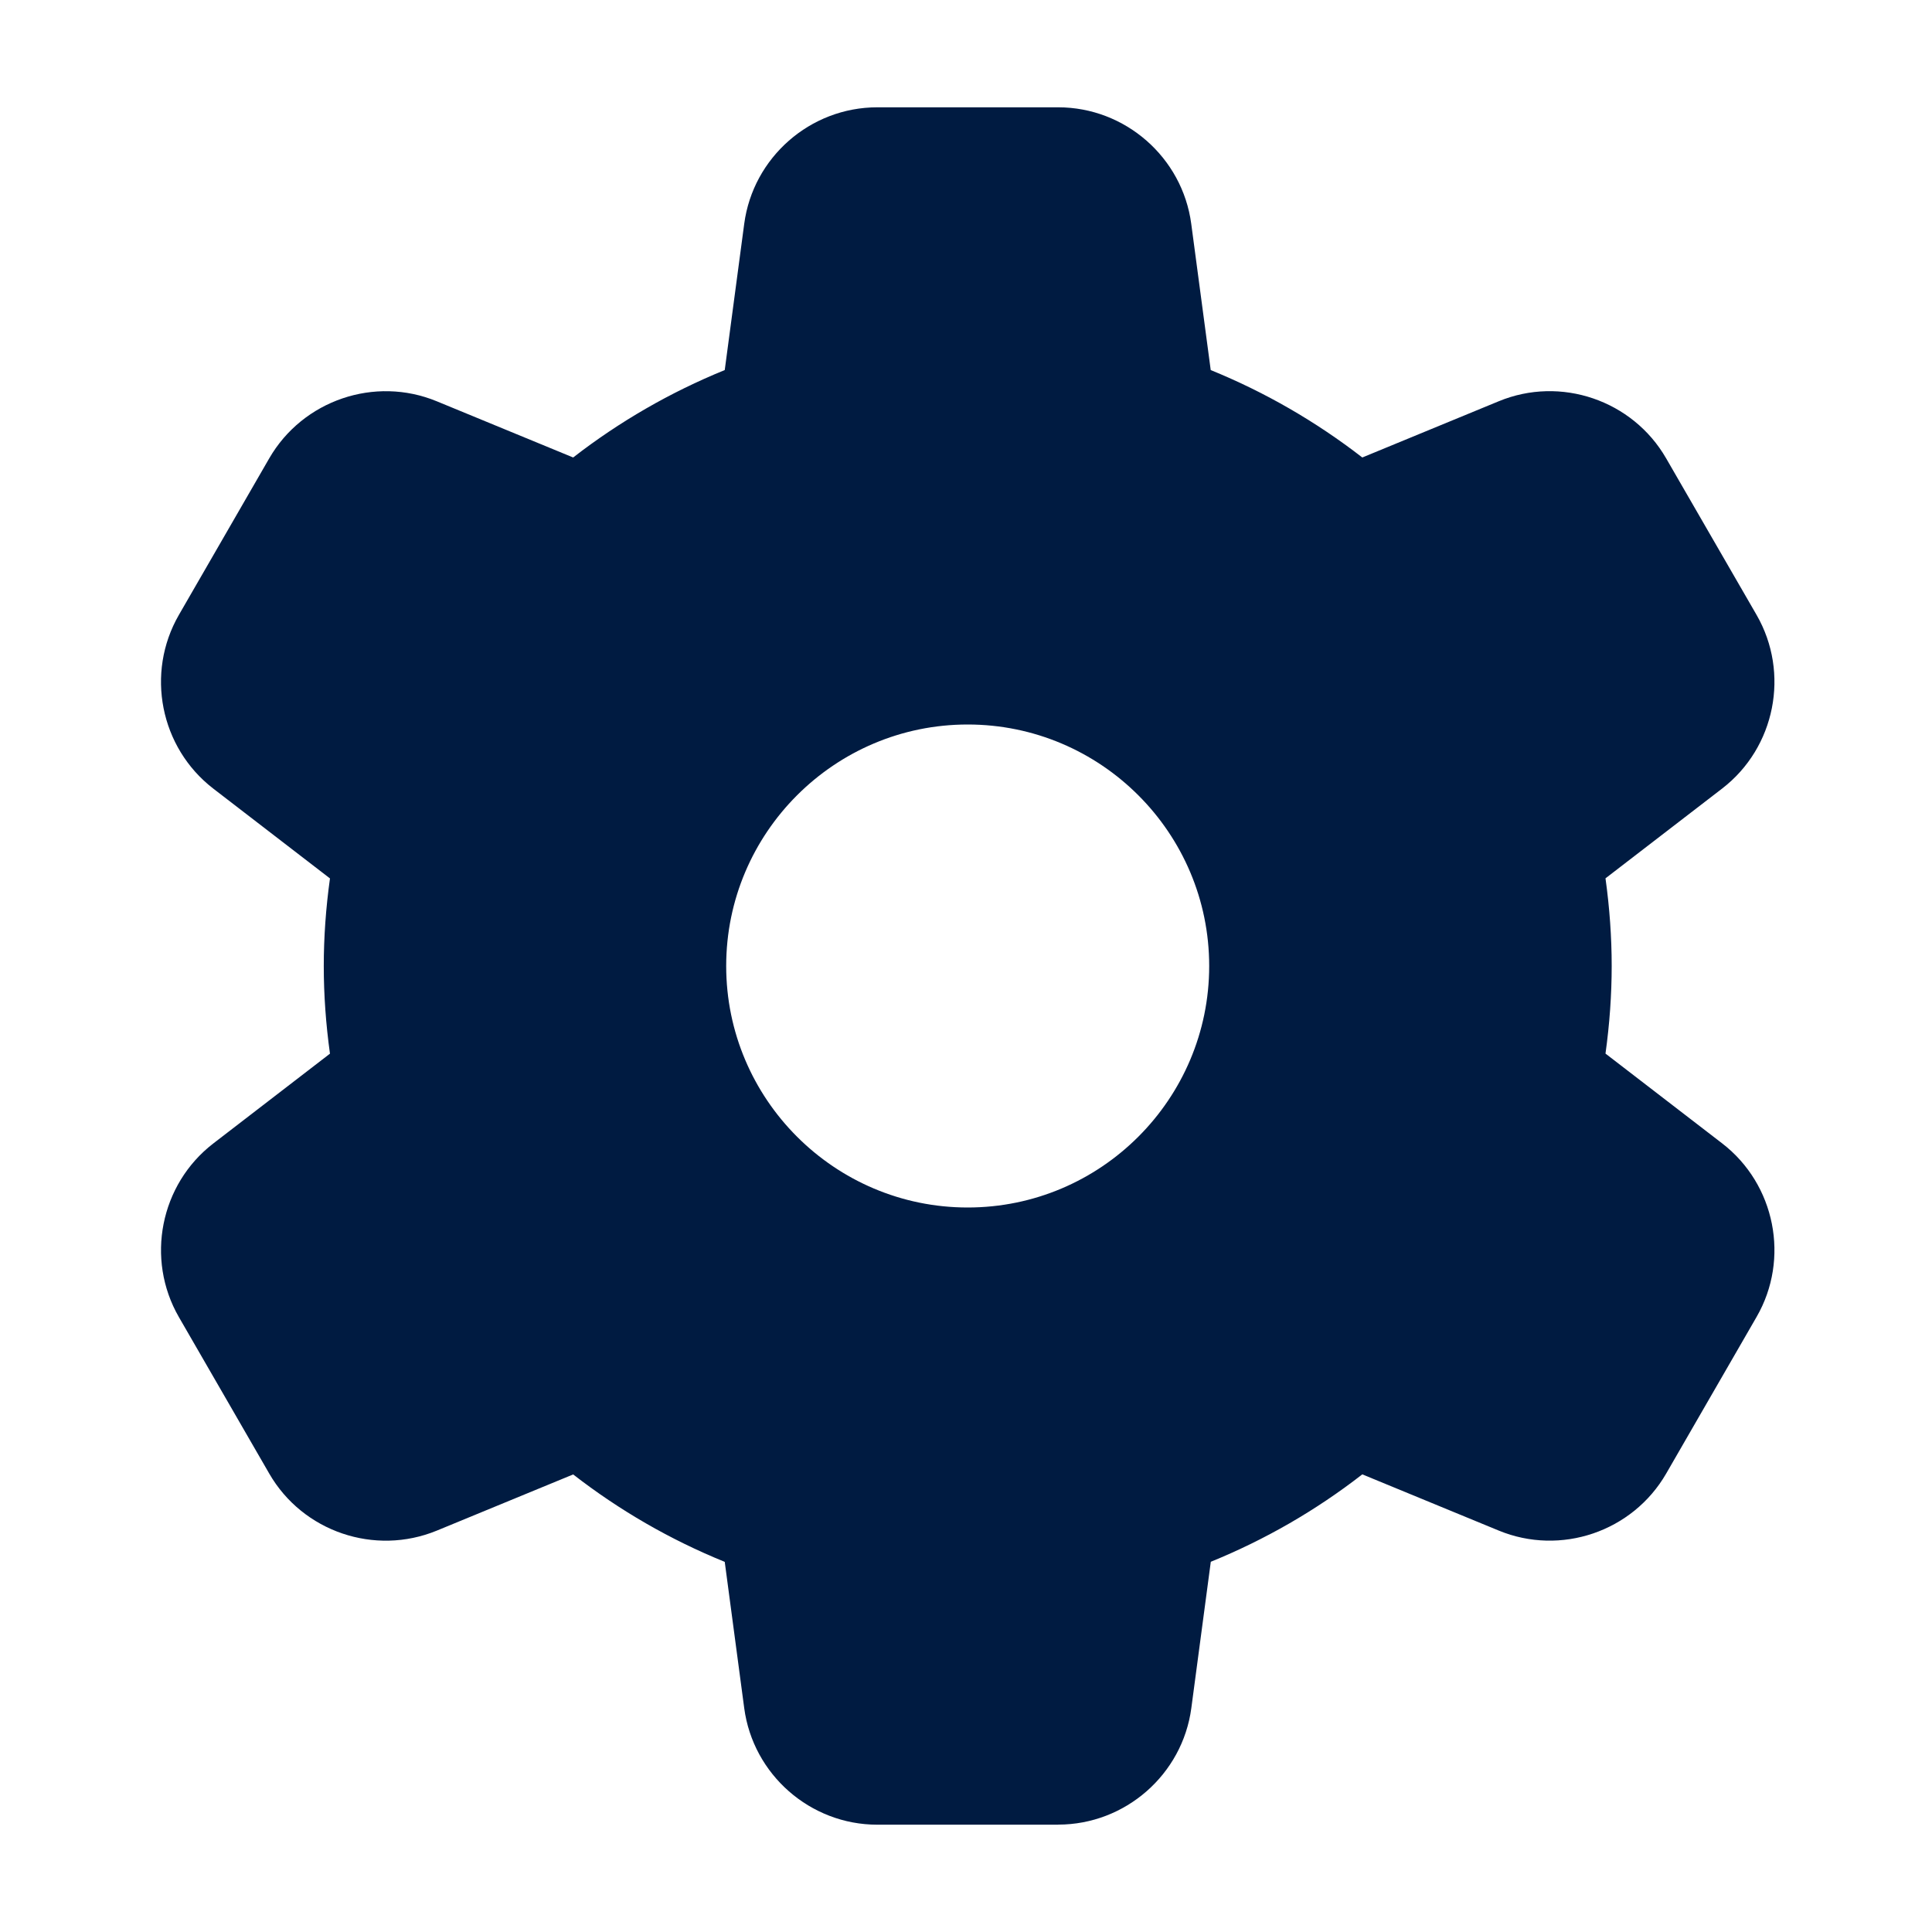
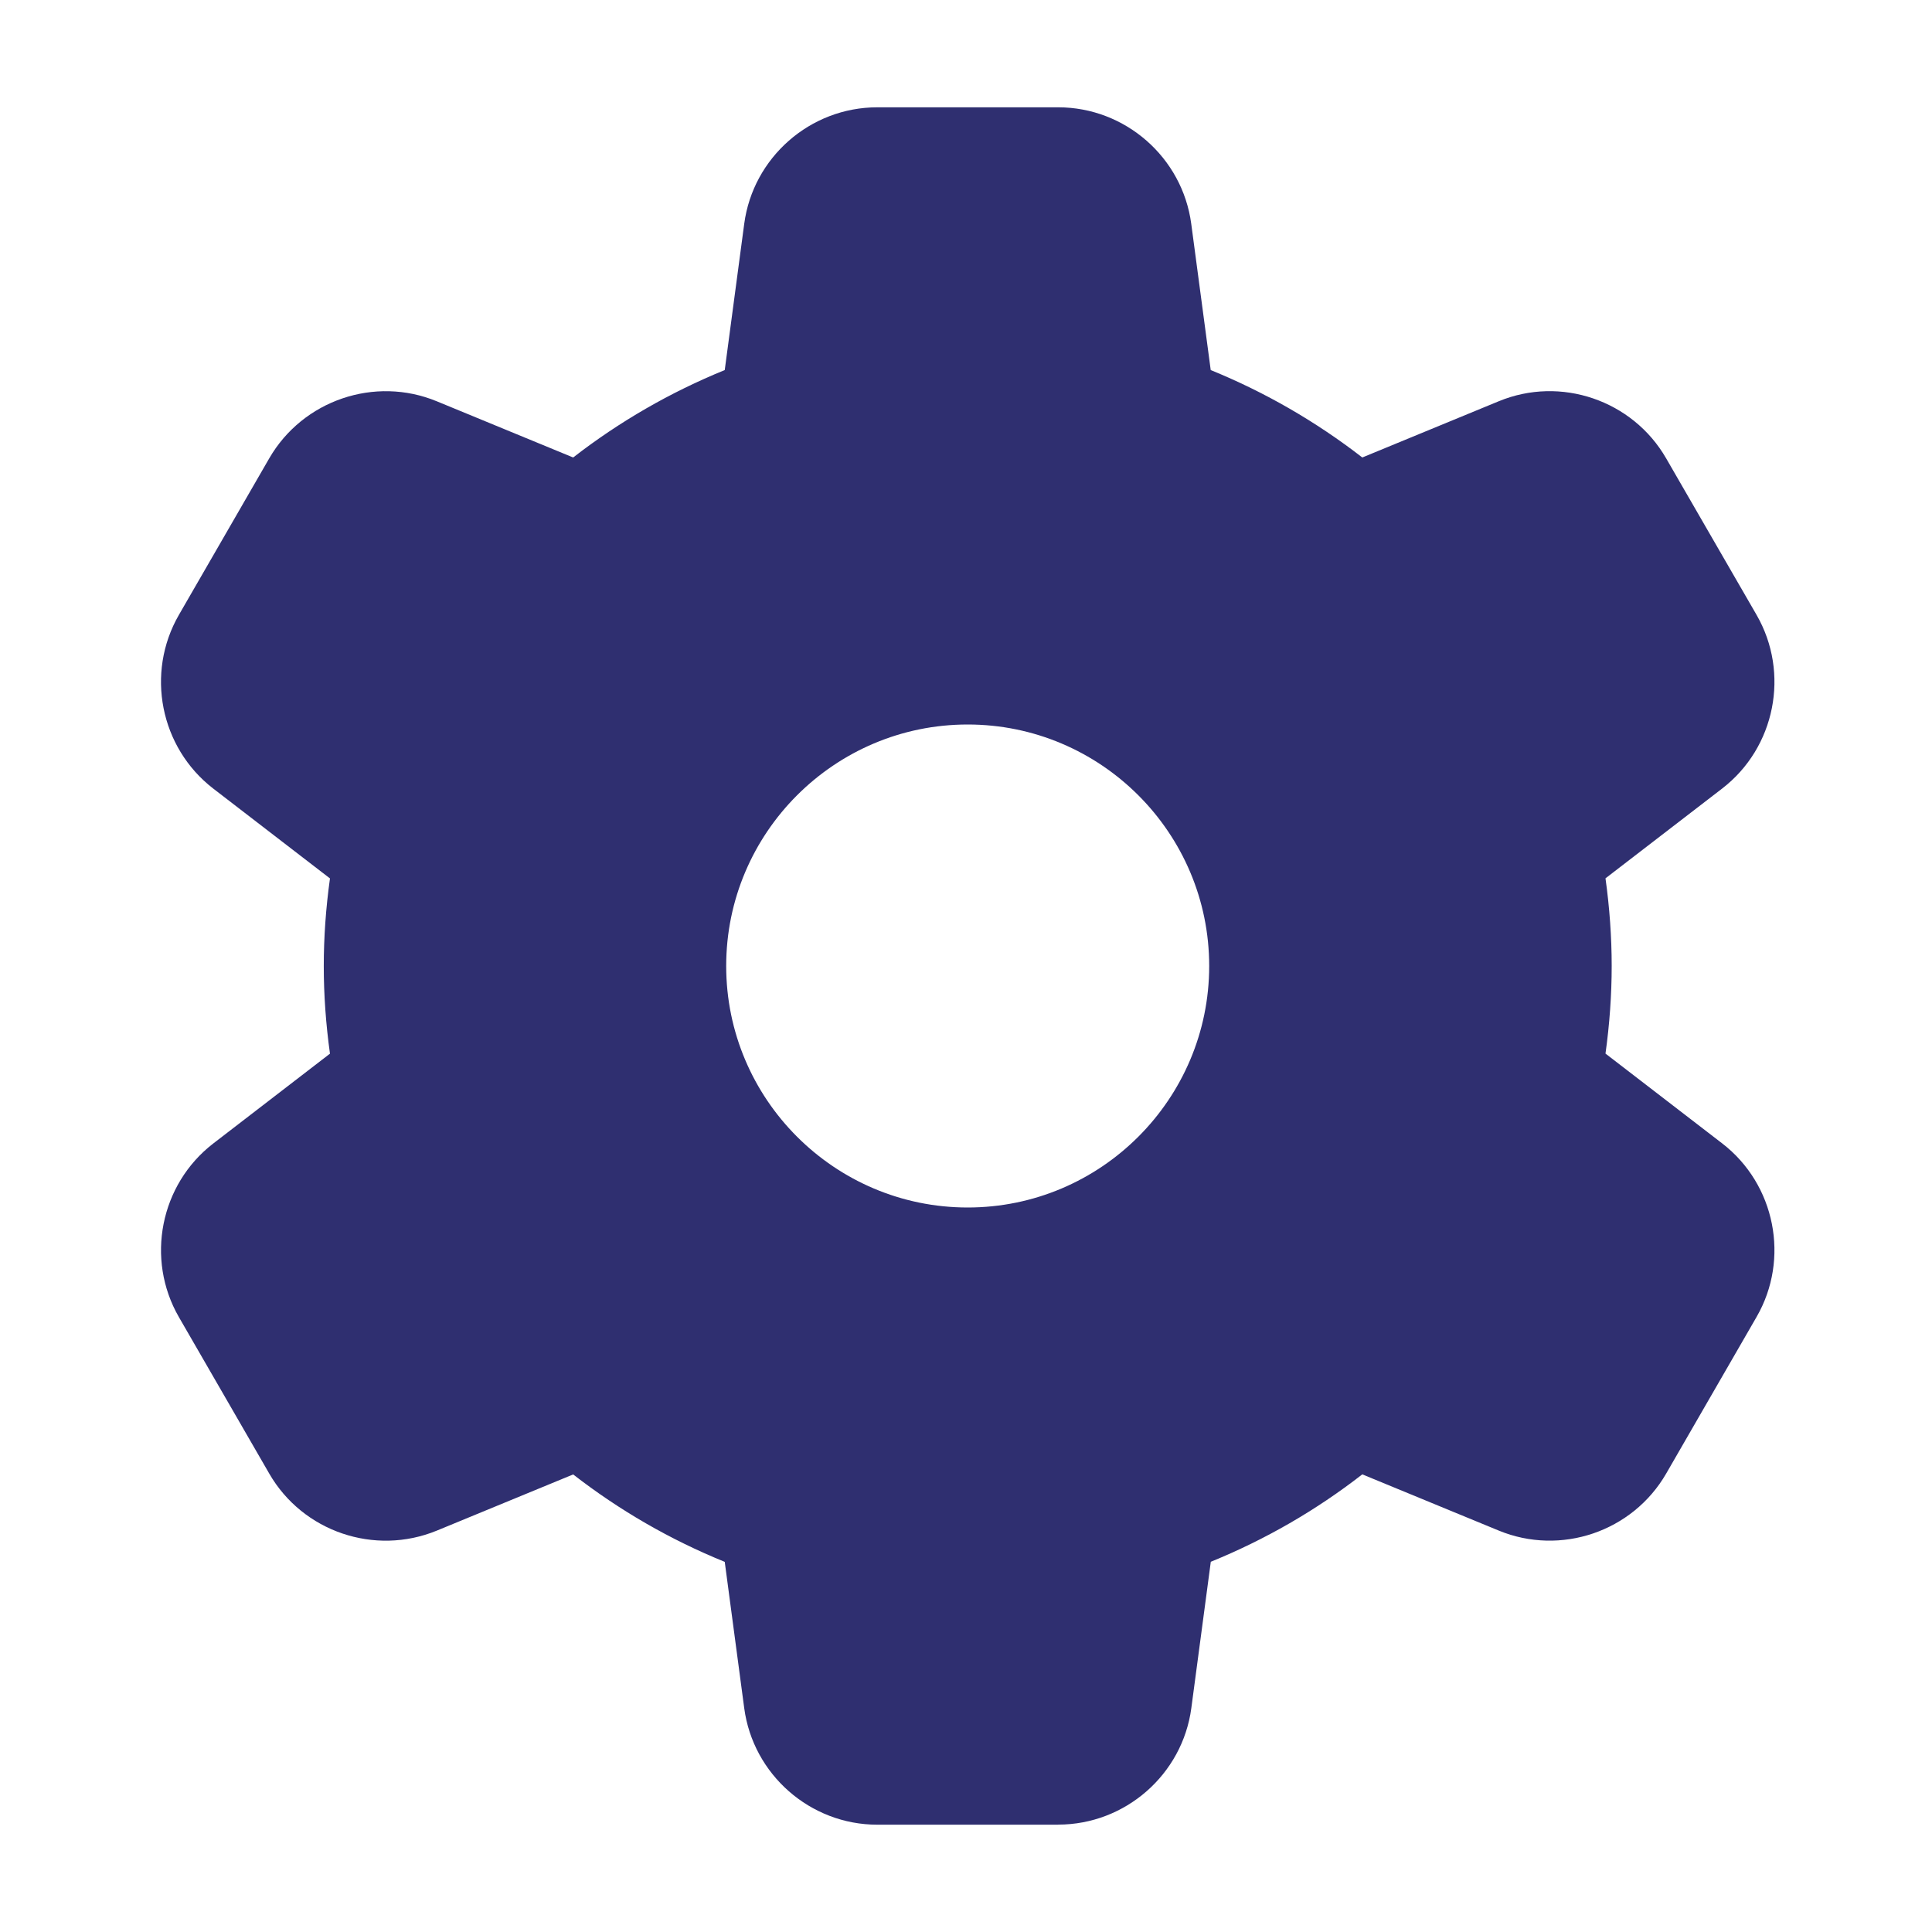
<svg xmlns="http://www.w3.org/2000/svg" width="24" height="24" viewBox="0 0 24 24" fill="none">
-   <path d="M13.145 22.667H10.898C10.065 22.667 9.355 22.044 9.245 21.219L9.003 19.402C8.326 19.127 7.696 18.763 7.12 18.316L5.426 19.014C4.654 19.331 3.761 19.027 3.345 18.306L2.222 16.361C1.806 15.639 1.99 14.713 2.649 14.205L4.099 13.089C4.048 12.722 4.022 12.357 4.022 12.001C4.022 11.644 4.048 11.279 4.099 10.912L2.649 9.796C1.989 9.287 1.806 8.361 2.222 7.639L3.345 5.693C3.762 4.972 4.656 4.667 5.426 4.985L7.12 5.683C7.695 5.237 8.326 4.873 9.003 4.597L9.245 2.78C9.355 1.955 10.065 1.333 10.898 1.333H13.145C13.977 1.333 14.688 1.955 14.798 2.78L15.04 4.597C15.717 4.873 16.347 5.237 16.923 5.683L18.617 4.985C19.387 4.666 20.281 4.972 20.697 5.693L21.821 7.639C22.237 8.361 22.053 9.287 21.394 9.795L19.944 10.911C19.995 11.278 20.021 11.643 20.021 11.999C20.021 12.356 19.995 12.721 19.944 13.088L21.394 14.204C22.053 14.712 22.237 15.639 21.821 16.359L20.698 18.305C20.281 19.027 19.388 19.331 18.617 19.013L16.923 18.315C16.348 18.762 15.717 19.126 15.041 19.401L14.799 21.219C14.689 22.044 13.978 22.666 13.145 22.666L13.145 22.667ZM12.021 9C10.367 9 9.021 10.346 9.021 12C9.021 13.654 10.367 15 12.021 15C13.675 15 15.021 13.654 15.021 12C15.021 10.346 13.675 9 12.021 9Z" fill="#001B41" />
+   <path d="M13.145 22.667H10.898C10.065 22.667 9.355 22.044 9.245 21.219L9.003 19.402C8.326 19.127 7.696 18.763 7.12 18.316L5.426 19.014C4.654 19.331 3.761 19.027 3.345 18.306L2.222 16.361C1.806 15.639 1.99 14.713 2.649 14.205L4.099 13.089C4.048 12.722 4.022 12.357 4.022 12.001C4.022 11.644 4.048 11.279 4.099 10.912L2.649 9.796C1.989 9.287 1.806 8.361 2.222 7.639L3.345 5.693C3.762 4.972 4.656 4.667 5.426 4.985L7.12 5.683C7.695 5.237 8.326 4.873 9.003 4.597L9.245 2.78C9.355 1.955 10.065 1.333 10.898 1.333H13.145C13.977 1.333 14.688 1.955 14.798 2.78L15.04 4.597C15.717 4.873 16.347 5.237 16.923 5.683L18.617 4.985C19.387 4.666 20.281 4.972 20.697 5.693L21.821 7.639C22.237 8.361 22.053 9.287 21.394 9.795L19.944 10.911C19.995 11.278 20.021 11.643 20.021 11.999C20.021 12.356 19.995 12.721 19.944 13.088L21.394 14.204C22.053 14.712 22.237 15.639 21.821 16.359L20.698 18.305C20.281 19.027 19.388 19.331 18.617 19.013L16.923 18.315C16.348 18.762 15.717 19.126 15.041 19.401L14.799 21.219C14.689 22.044 13.978 22.666 13.145 22.666L13.145 22.667ZM12.021 9C10.367 9 9.021 10.346 9.021 12C9.021 13.654 10.367 15 12.021 15C13.675 15 15.021 13.654 15.021 12C15.021 10.346 13.675 9 12.021 9Z" fill="#2F2F70" />
</svg>
